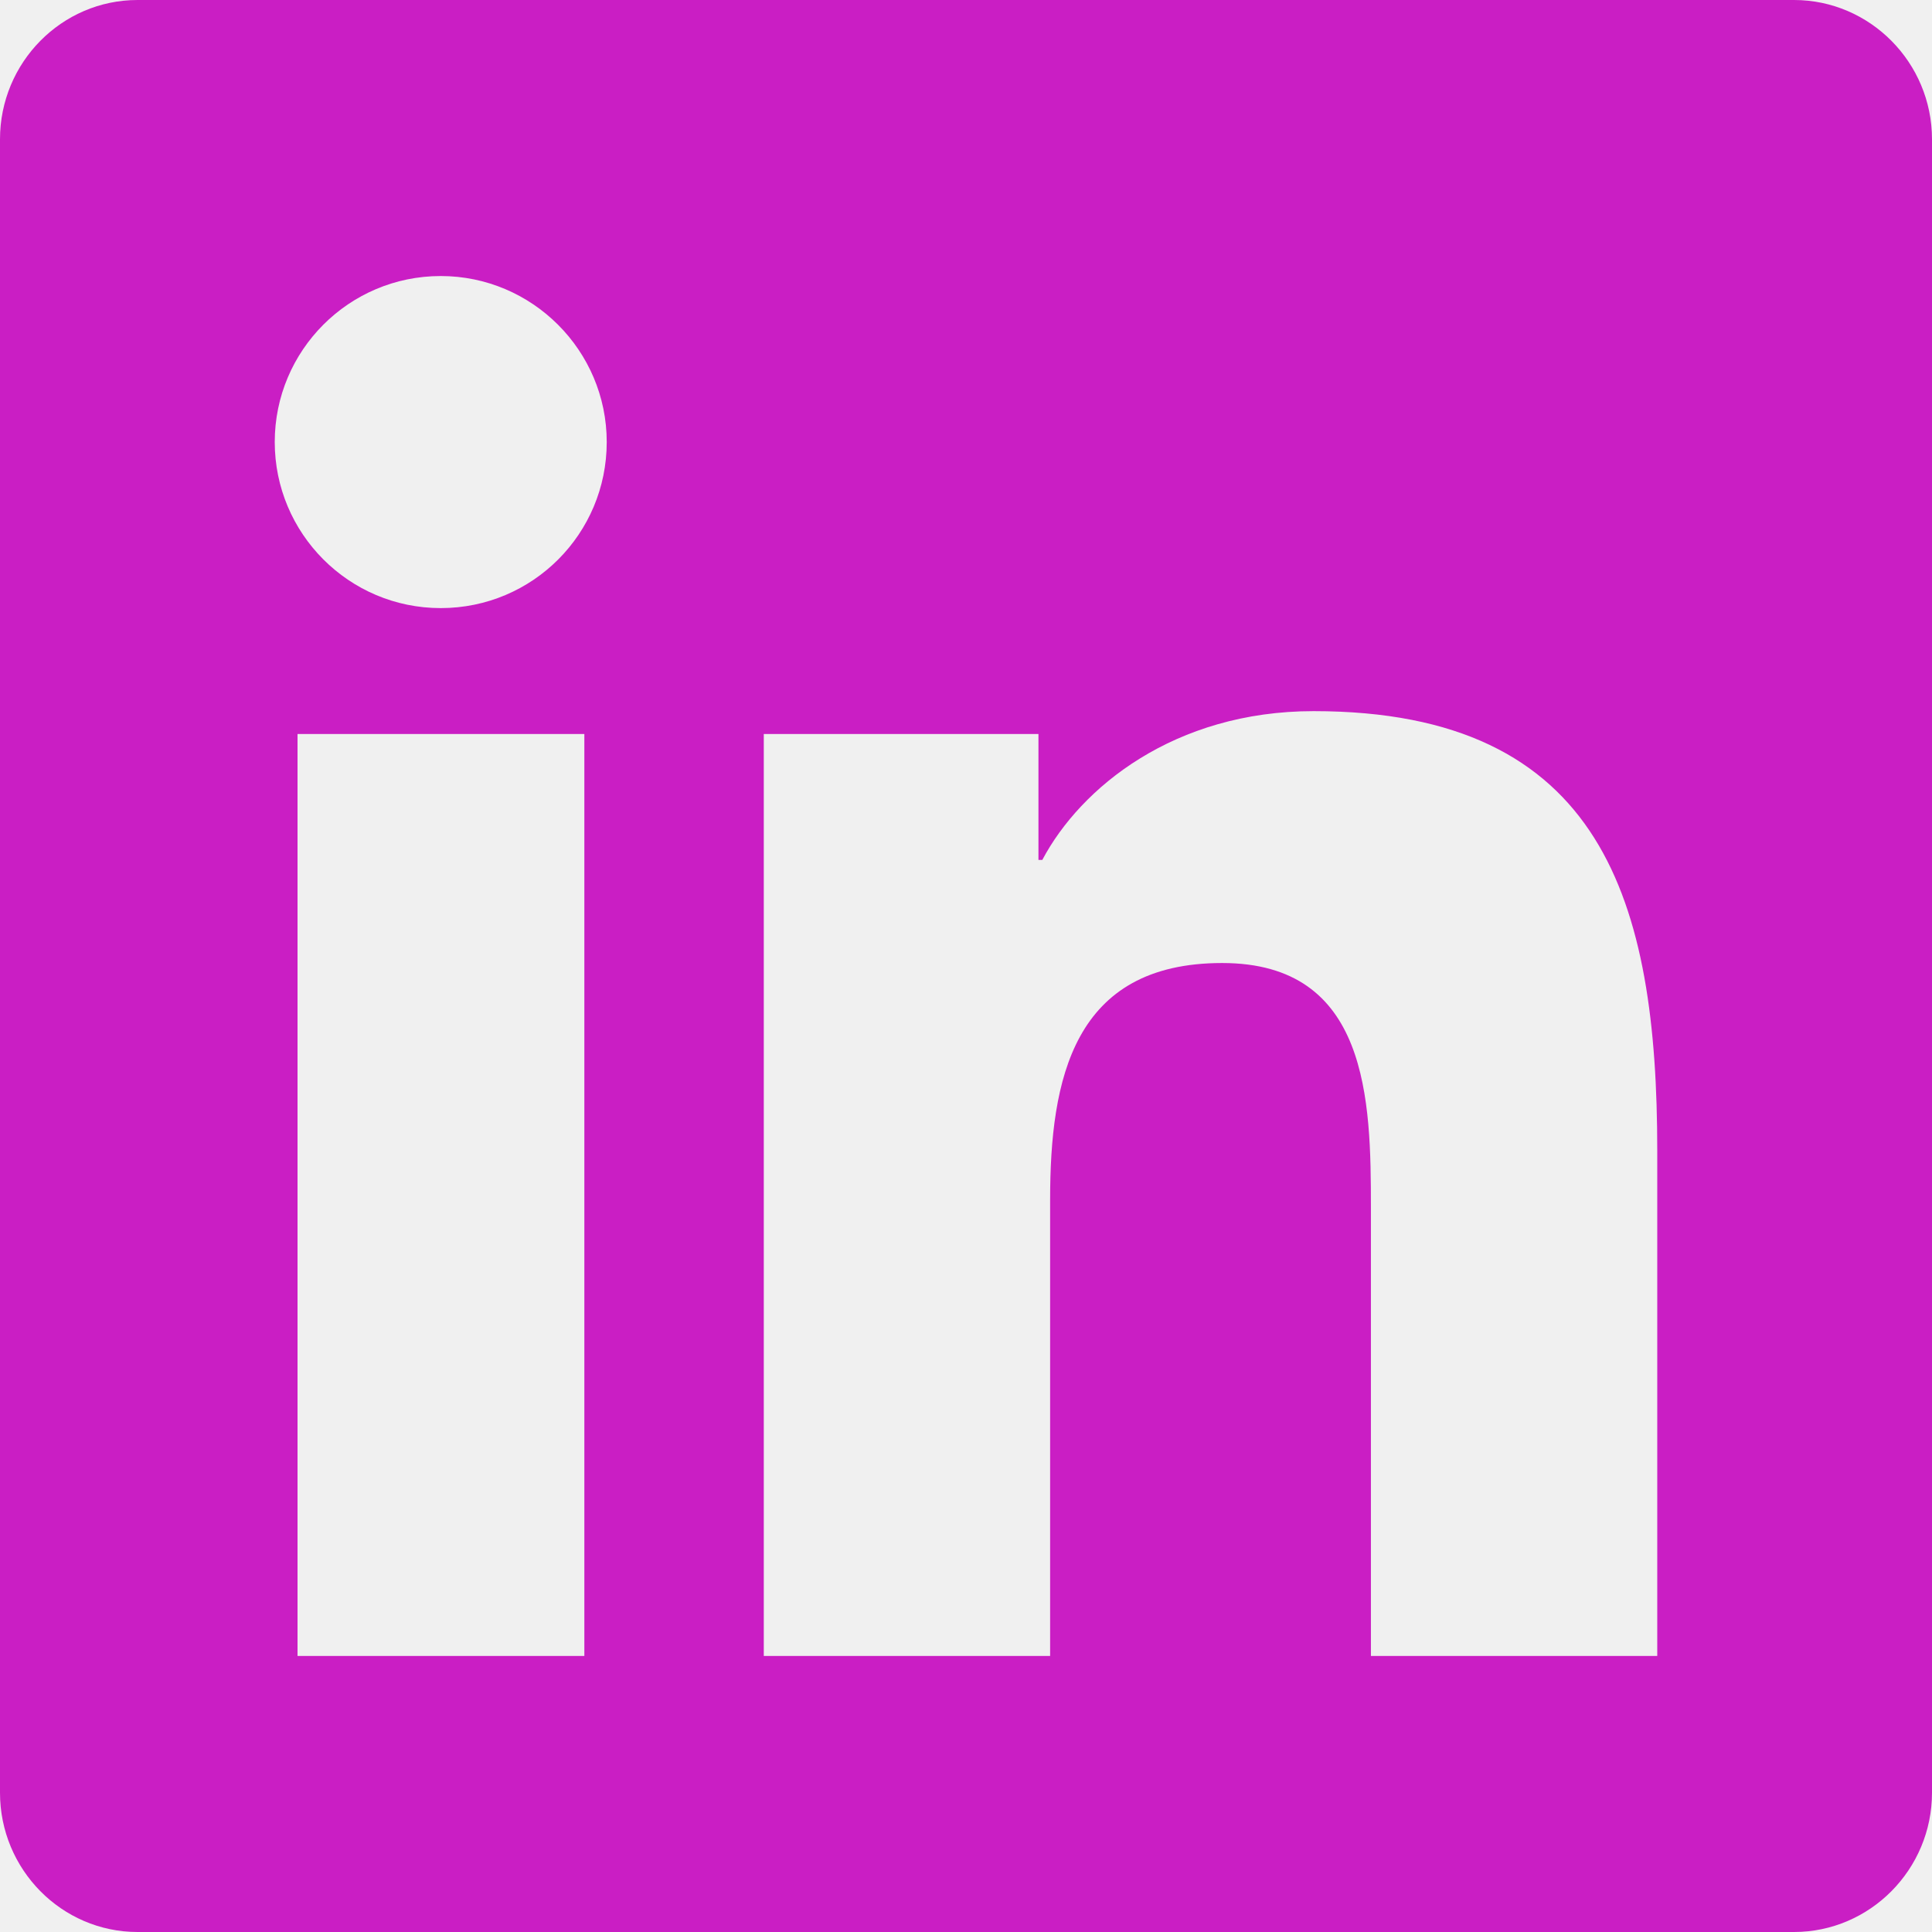
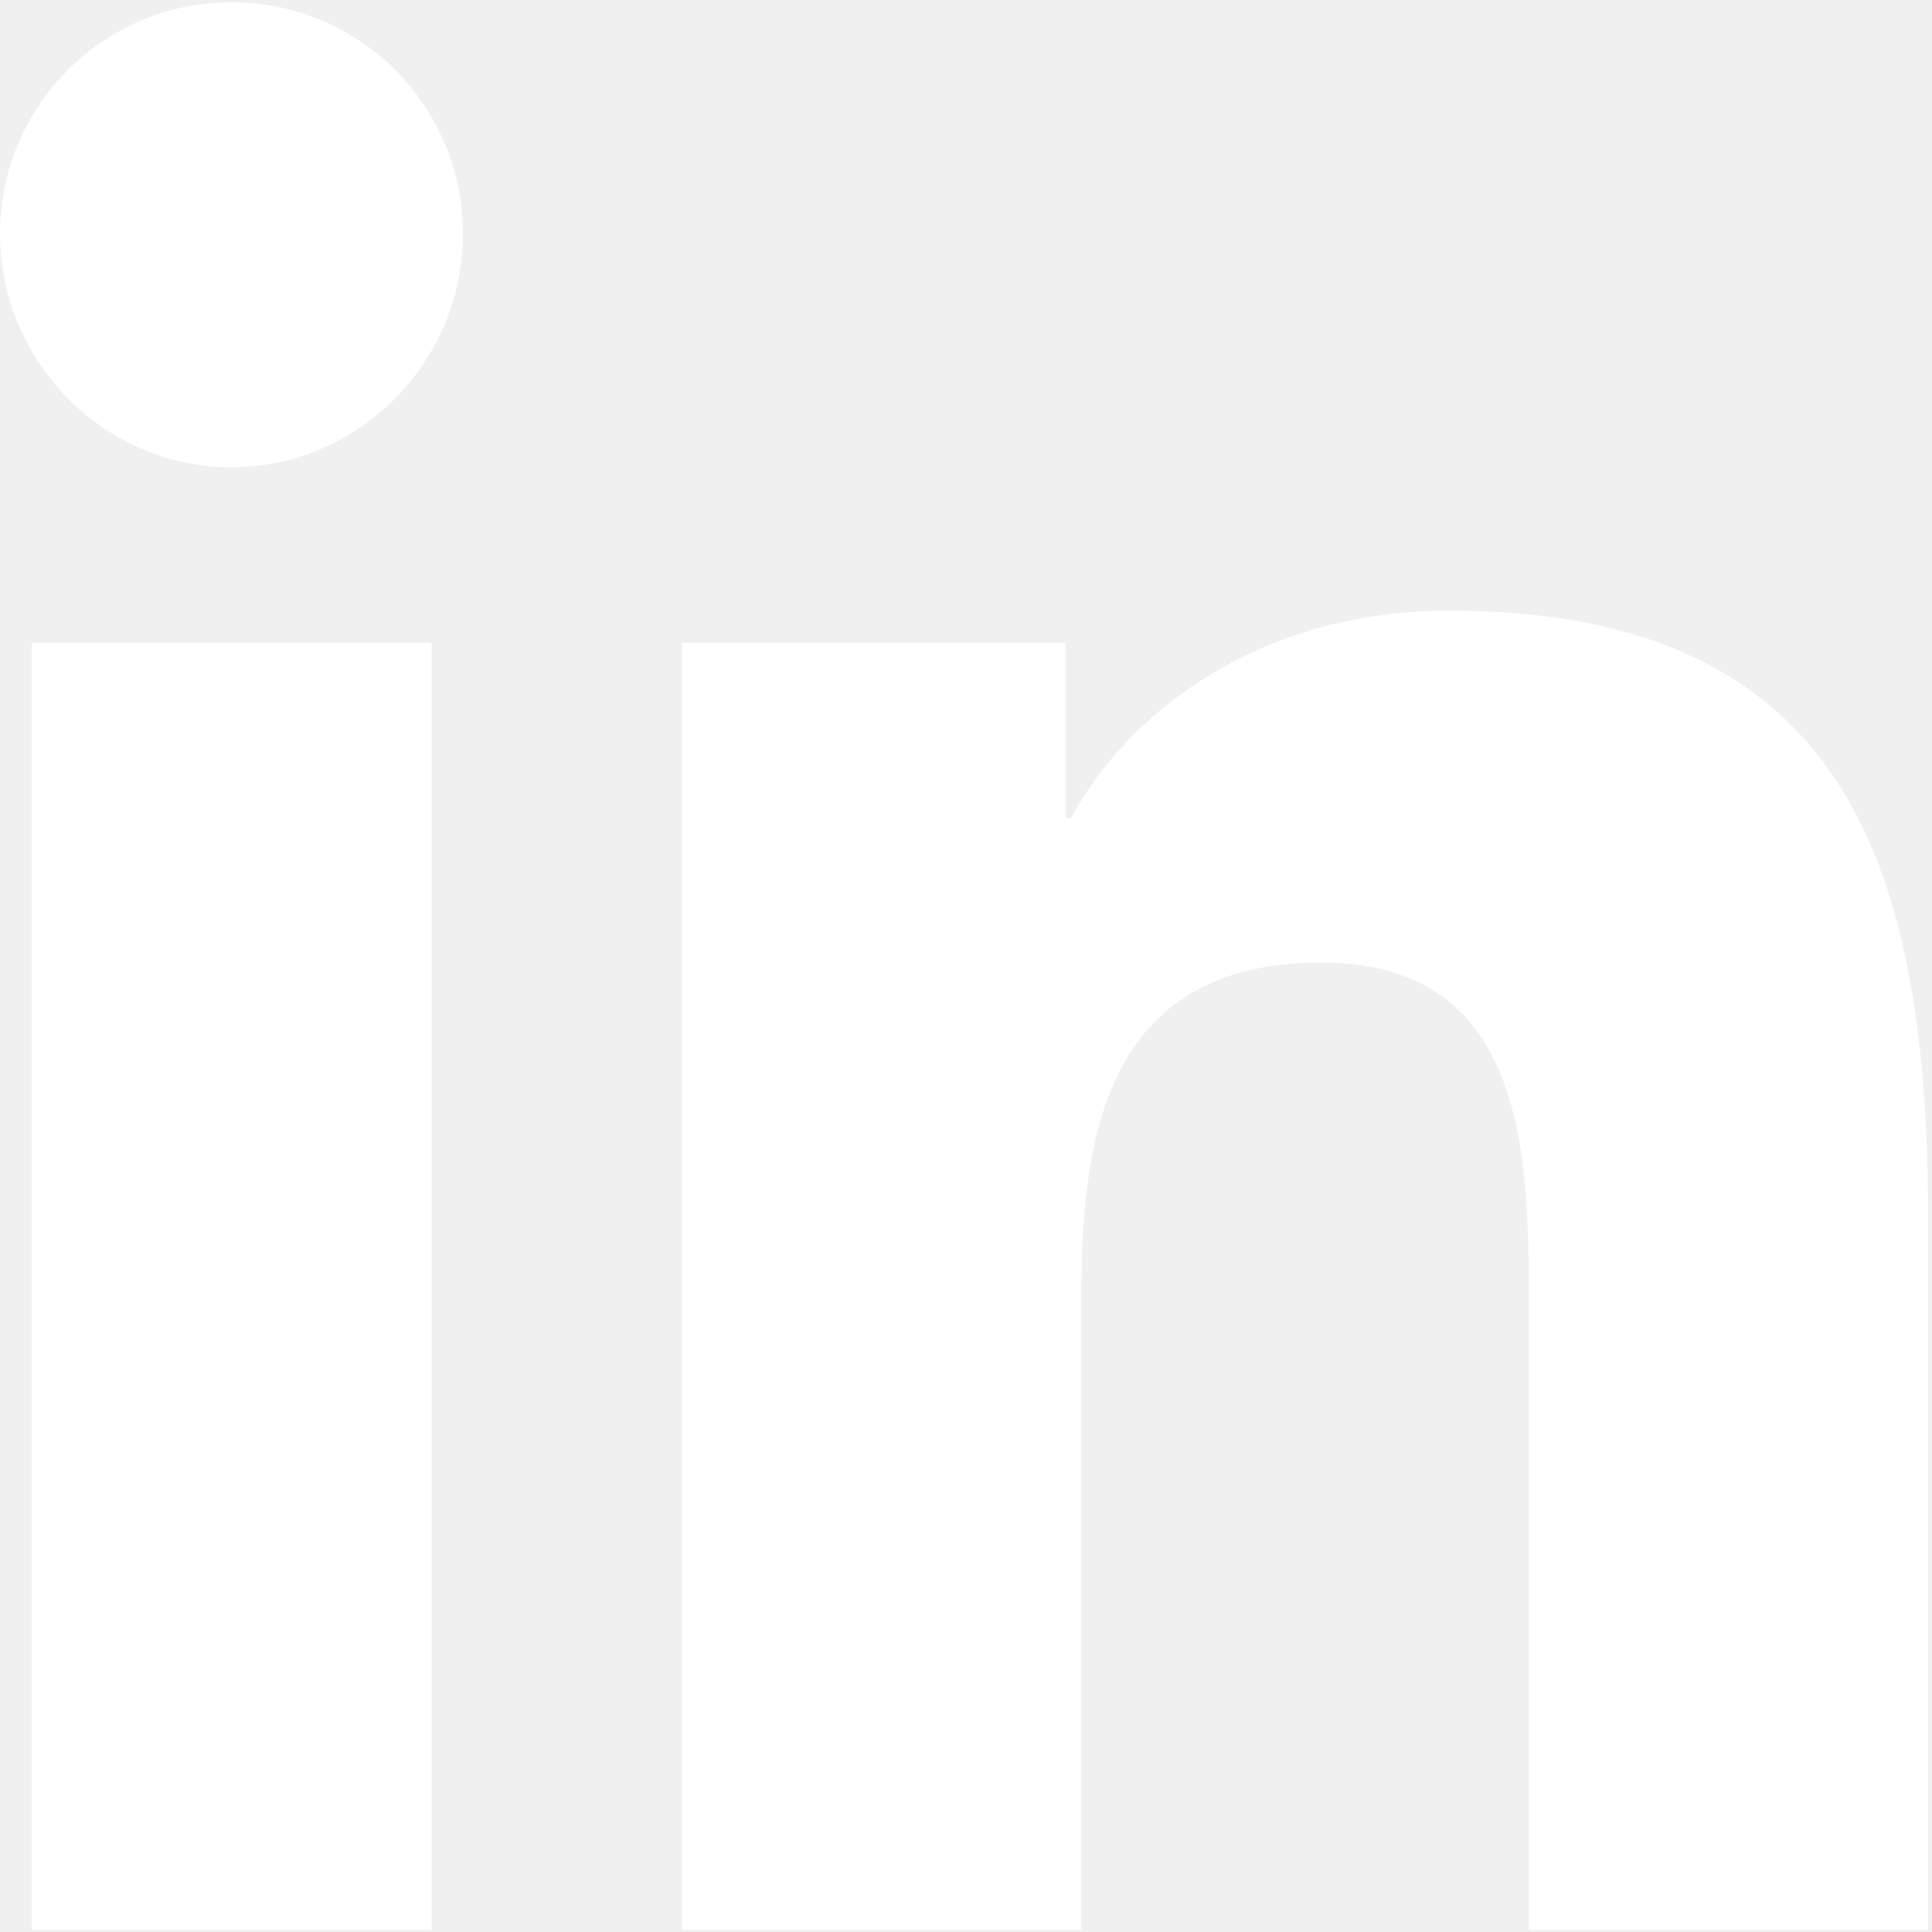
<svg xmlns="http://www.w3.org/2000/svg" xmlns:xlink="http://www.w3.org/1999/xlink" width="24px" height="24px" viewBox="0 0 24 24" version="1.1">
  <defs>
-     <path d="M22.286,0 L1.709,0 C0.766,0 0,0.777 0,1.73 L0,22.27 C0,23.223 0.766,24 1.709,24 L22.286,24 C23.229,24 24,23.223 24,22.27 L24,1.73 C24,0.777 23.229,0 22.286,0 Z M7.254,20.571 L3.696,20.571 L3.696,9.118 L7.259,9.118 L7.259,20.571 L7.254,20.571 Z M5.475,7.554 C4.334,7.554 3.413,6.627 3.413,5.491 C3.413,4.355 4.334,3.429 5.475,3.429 C6.611,3.429 7.537,4.355 7.537,5.491 C7.537,6.632 6.616,7.554 5.475,7.554 Z M20.587,20.571 L17.03,20.571 L17.03,15 C17.03,13.671 17.004,11.963 15.182,11.963 C13.329,11.963 13.045,13.409 13.045,14.904 L13.045,20.571 L9.488,20.571 L9.488,9.118 L12.9,9.118 L12.9,10.682 L12.948,10.682 C13.425,9.782 14.588,8.834 16.318,8.834 C19.918,8.834 20.587,11.207 20.587,14.293 L20.587,20.571 Z" id="path-1" />
+     <path d="M5.361,23.973 L0.396,23.973 L0.396,7.986 L5.361,7.986 L5.361,23.973 Z M2.876,5.805 C1.288,5.805 0,4.49 0,2.902 C0,1.315 1.288,0.027 2.876,0.027 C4.463,0.027 5.751,1.315 5.751,2.902 C5.751,4.49 4.463,5.805 2.876,5.805 Z M23.947,23.973 L18.992,23.973 L18.992,16.191 C18.992,14.336 18.954,11.957 16.41,11.957 C13.828,11.957 13.433,13.972 13.433,16.057 L13.433,23.973 L8.472,23.973 L8.472,7.986 L13.235,7.986 L13.235,10.167 L13.304,10.167 C13.967,8.91 15.587,7.585 18.003,7.585 C23.027,7.585 23.952,10.894 23.952,15.191 L23.952,23.973 L23.947,23.973 Z" id="path-1" />
  </defs>
-   <g id="Brands/linkedin" stroke="none" stroke-width="1" fill="none" fill-rule="evenodd">
+   <g id="Brands/linkedin-in" stroke="none" stroke-width="1" fill="none" fill-rule="evenodd">
    <mask id="mask-2" fill="white">
      <use xlink:href="#path-1" />
    </mask>
-     <g id="Mask" />
-     <g id="Color/Black" mask="url(#mask-2)" fill="#CA1EC4">
-       <rect id="Black" x="0" y="0" width="24" height="24" />
-     </g>
+     <use id="Mask" fill="#FFFFFF" xlink:href="#path-1" />
  </g>
</svg>
